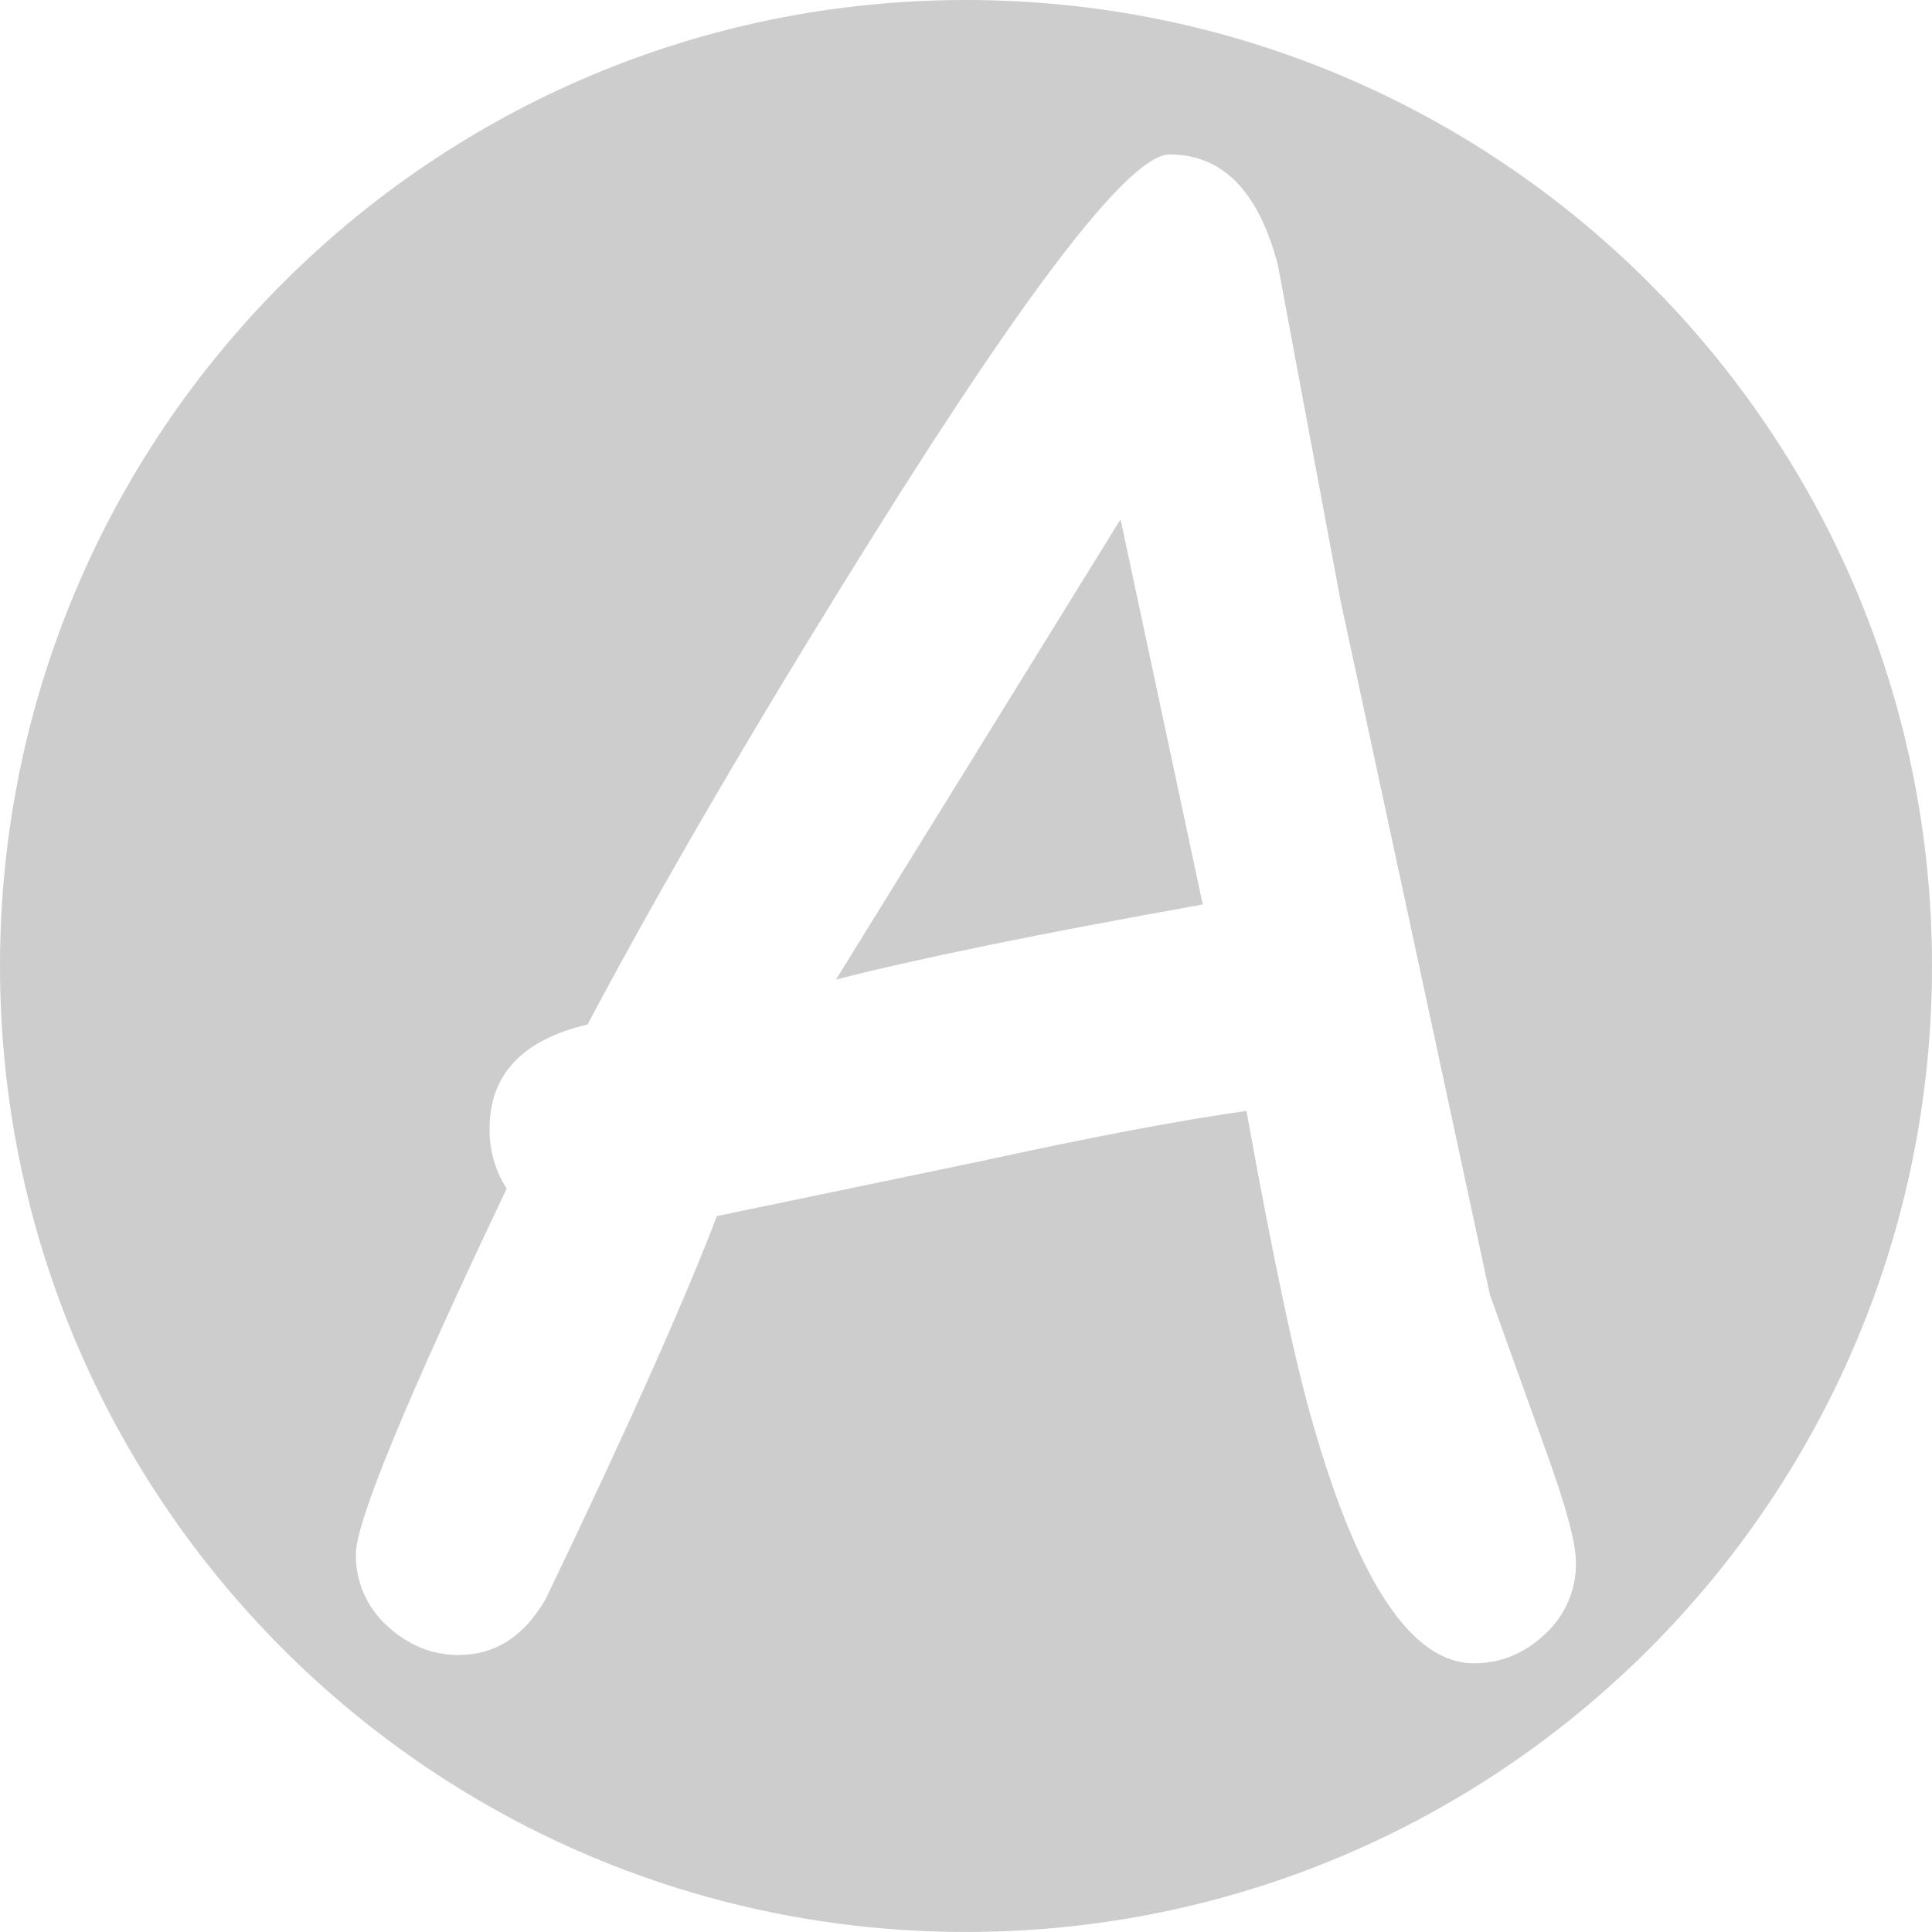
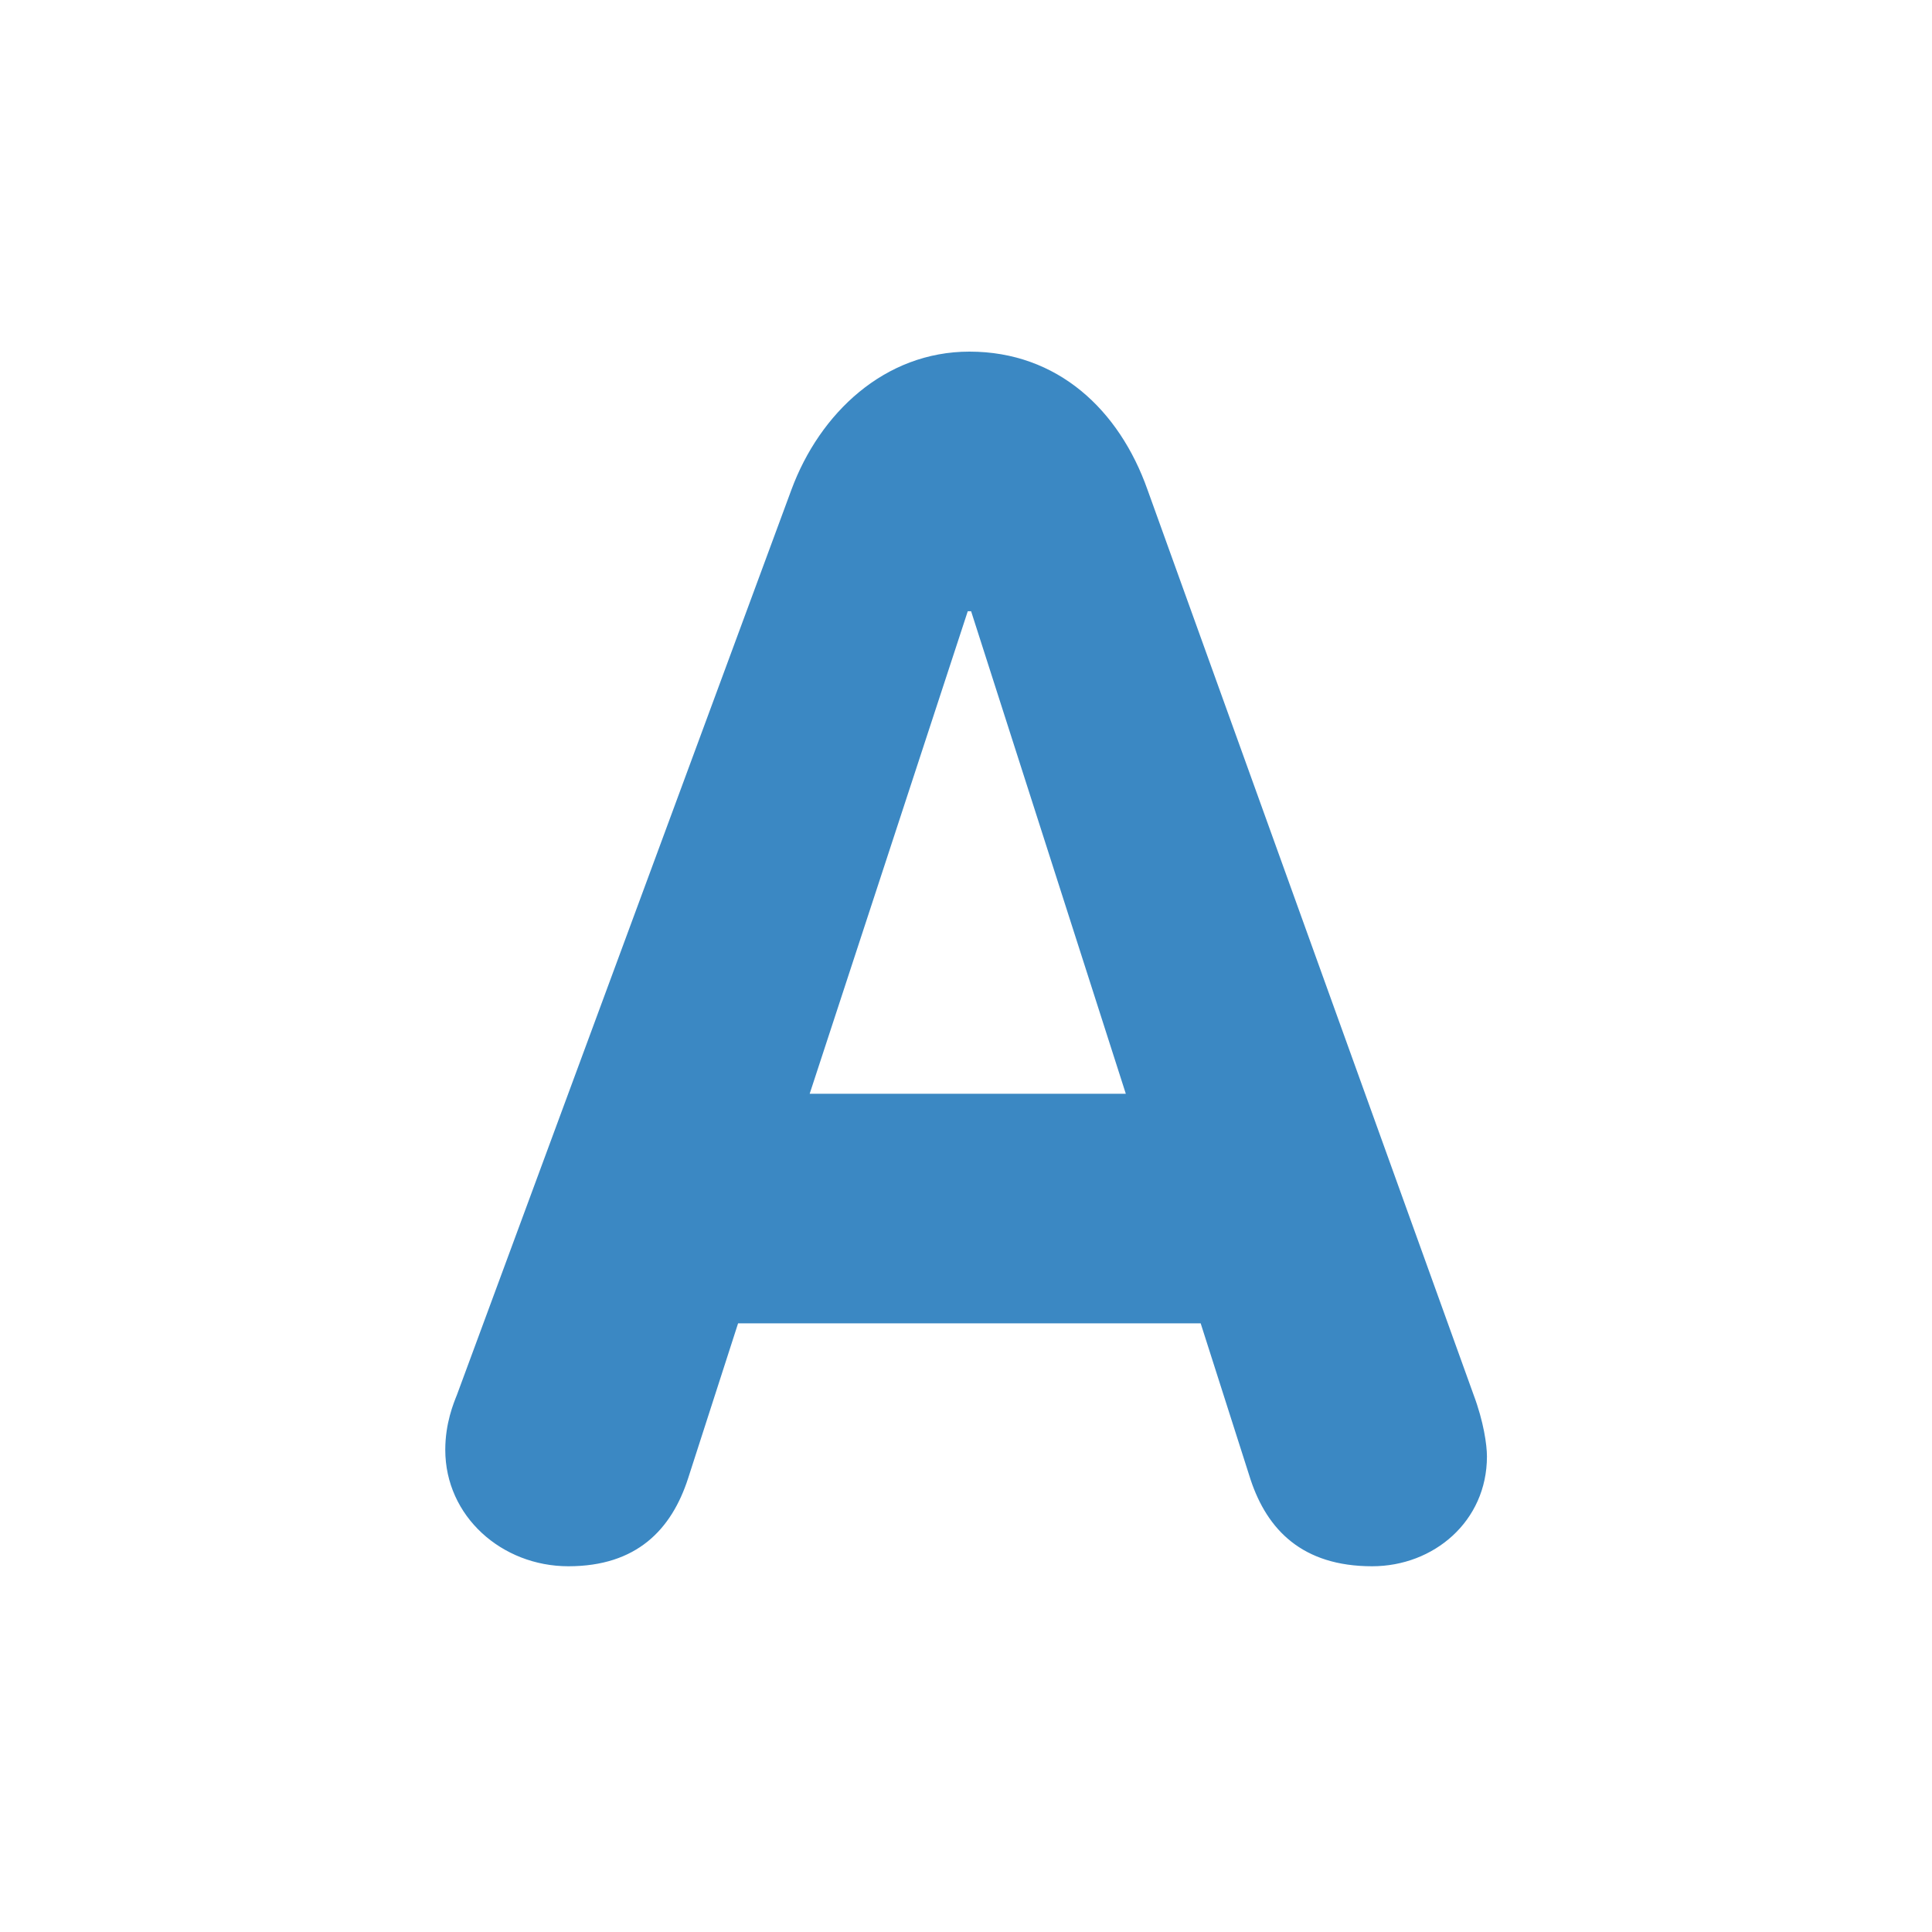
- <svg xmlns="http://www.w3.org/2000/svg" t="1731401555617" class="icon" viewBox="0 0 1024 1024" version="1.1" p-id="16407" width="200" height="200">
-   <path d="M512 0C229.234 0 0 229.217 0 511.983s229.234 512 512 512 512-229.217 512-512S794.732 0 512 0z m269.263 881.585q-48.854 0-84.995-125.678-14.106-47.736-35.625-167.1-53.722 7.603-140.506 26.594l-140.145 29.14q-26.594 69.41-90.775 202.983c-11.405 19.696-26.594 29.656-46.119 29.656-14.106 0-26.577-5.075-37.844-15.379a50.144 50.144 0 0 1-16.634-38.154q0-25.493 79.92-193.677a57.042 57.042 0 0 1-9.048-31.824c0-28.573 17.374-47.013 51.916-55.15q60.207-113.378 152.255-260.404 125.575-200.713 156.246-200.73c28.022 0 47.013 19.352 57.317 58.229l33.269 178.127 79.215 368.123 30.189 84.083c10.321 28.573 15.379 47.753 15.379 57.334a50.35 50.35 0 0 1-16.462 38.446c-11.026 10.321-23.498 15.379-37.604 15.379zM593.916 275.249l43.573 204.153q-130.46 23.326-194.382 39.788z" fill="#cdcdcd" p-id="16408" />
+ <svg xmlns="http://www.w3.org/2000/svg" viewBox="0 0 36 36">
+   <path fill="none" d="M36 32a4 4 0 0 1-4 4H4a4 4 0 0 1-4-4V4a4 4 0 0 1 4-4h28a4 4 0 0 1 4 4v28z" />
+   <path fill="#3B88C3" d="M14.747 9.125c.527-1.426 1.736-2.573 3.317-2.573c1.643 0 2.792 1.085 3.318 2.573l6.077 16.867c.186.496.248.931.248 1.147c0 1.209-.992 2.046-2.139 2.046c-1.303 0-1.954-.682-2.264-1.611l-.931-2.915h-8.62l-.93 2.884c-.31.961-.961 1.642-2.232 1.642c-1.24 0-2.294-.93-2.294-2.17c0-.496.155-.868.217-1.023l6.233-16.867zm.34 11.256h5.891l-2.883-8.992h-.062l-2.946 8.992z" />
</svg>
